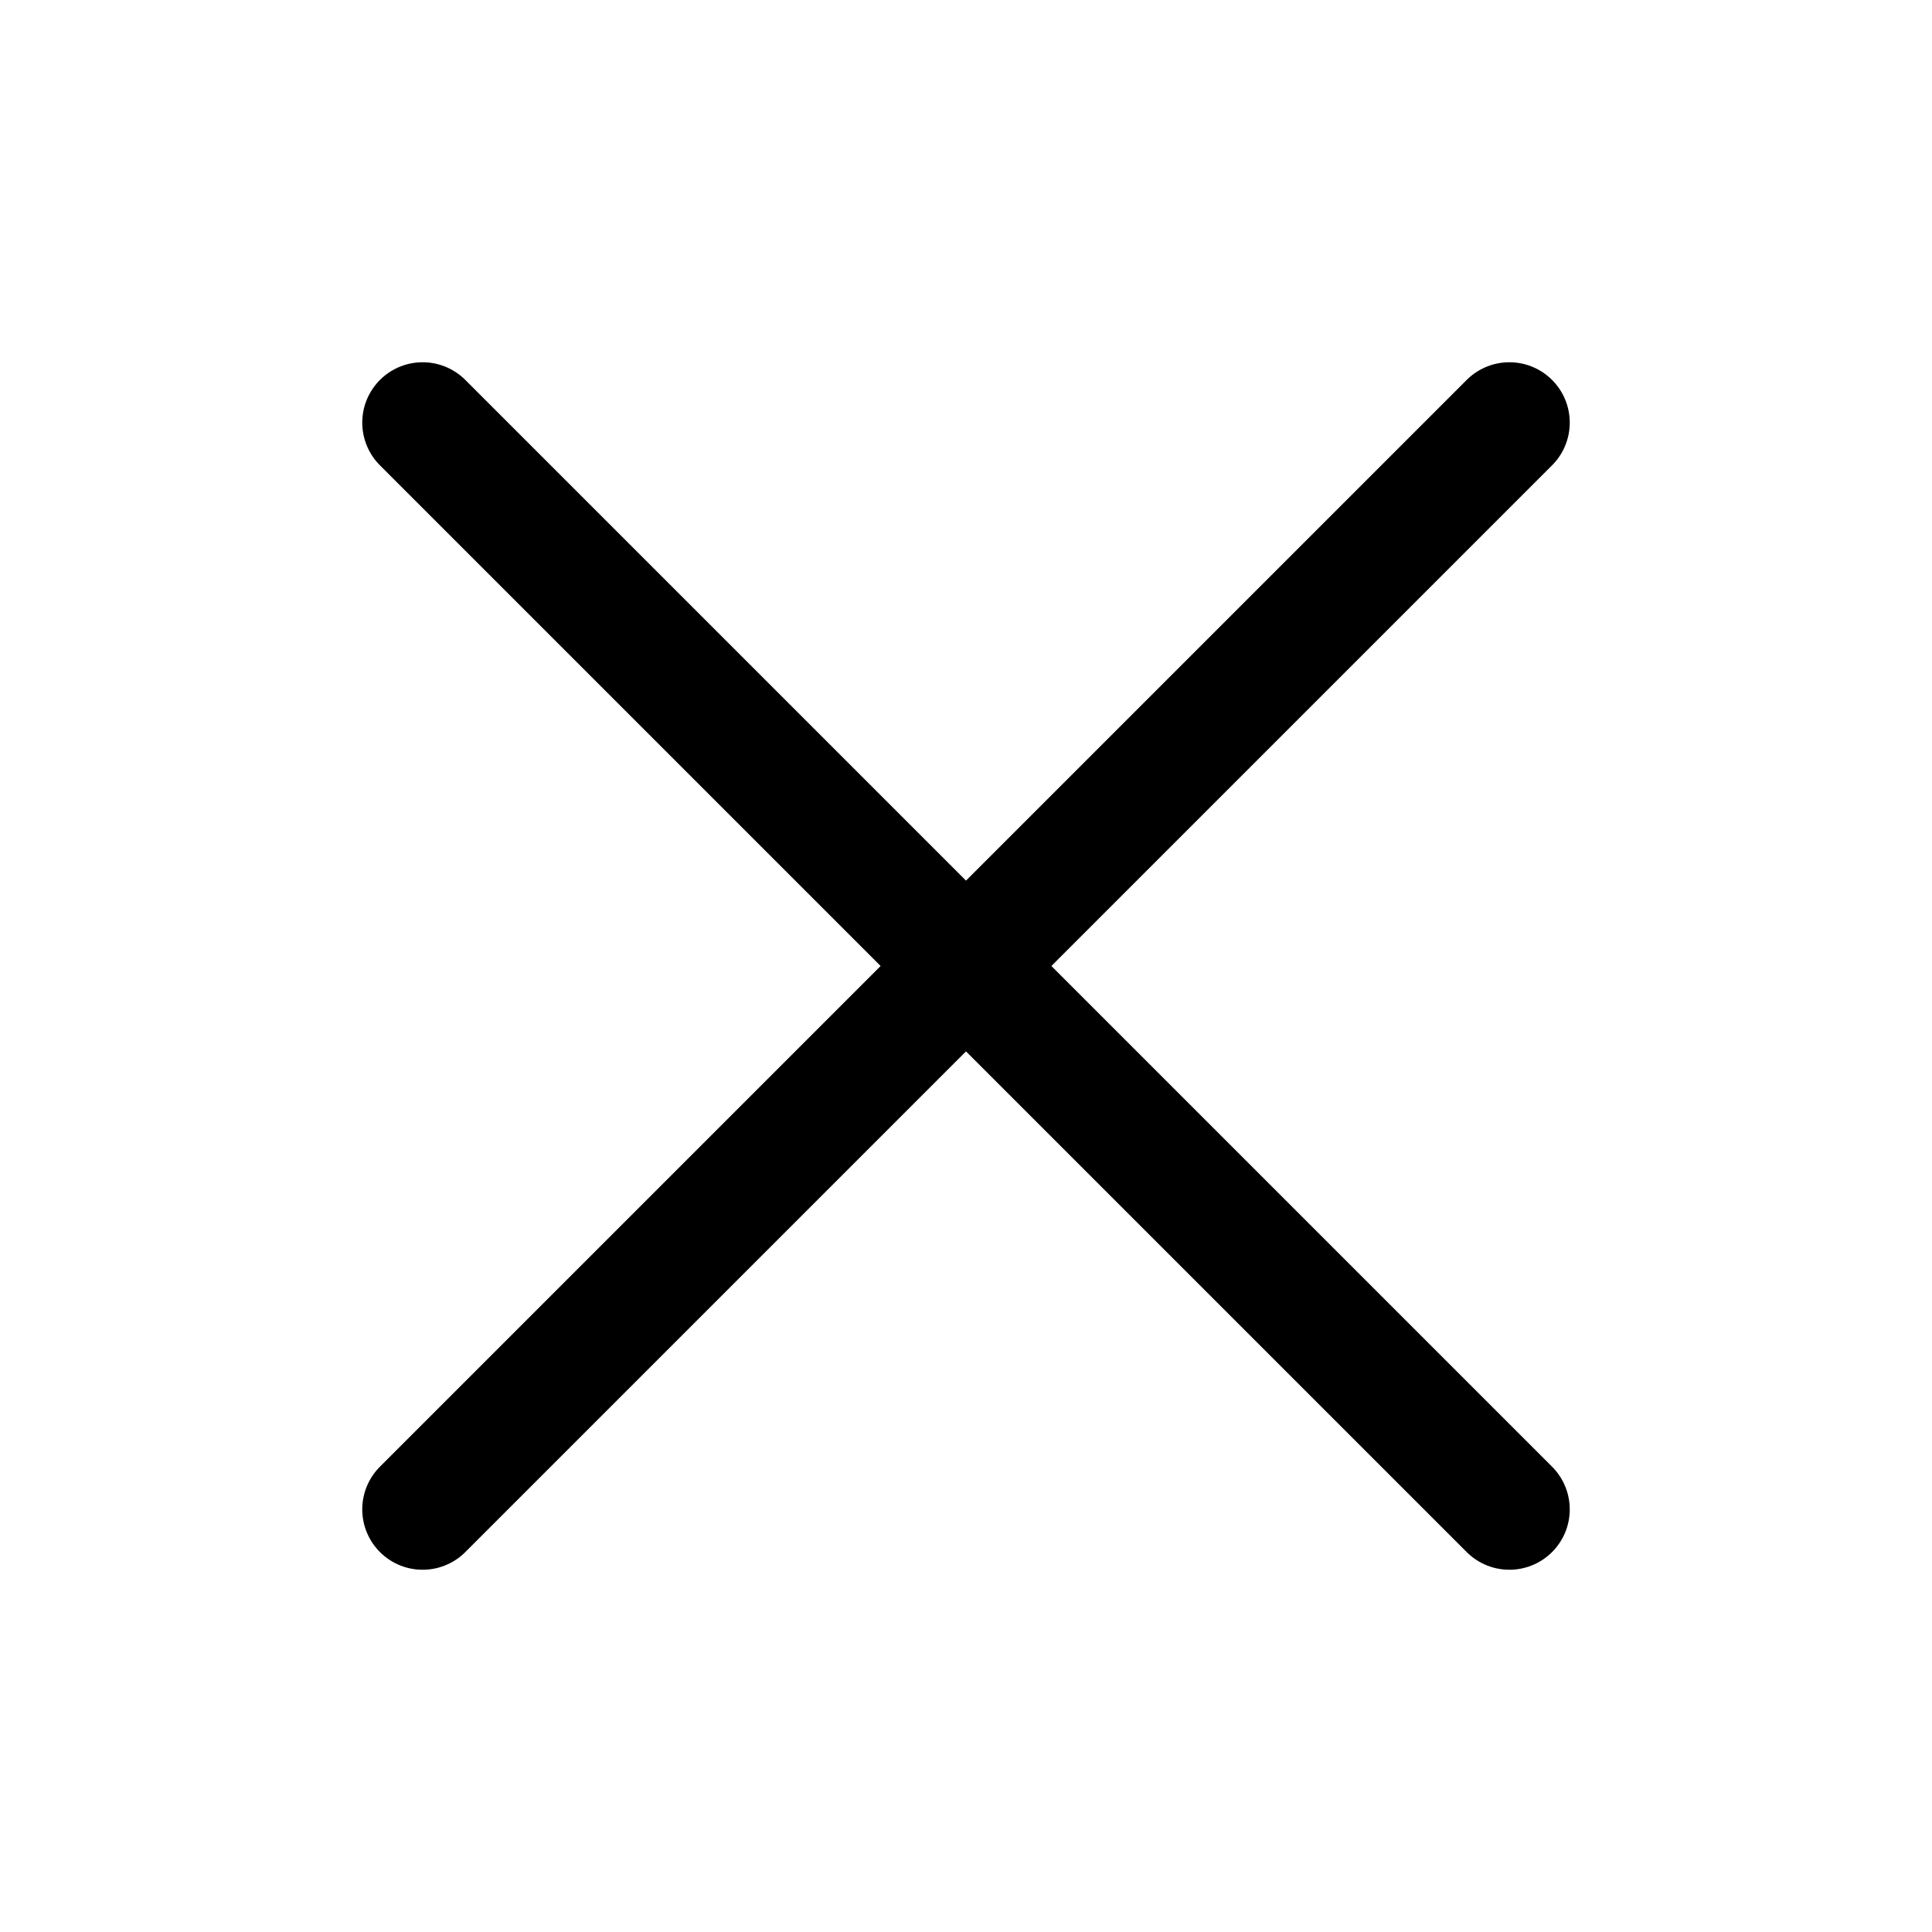
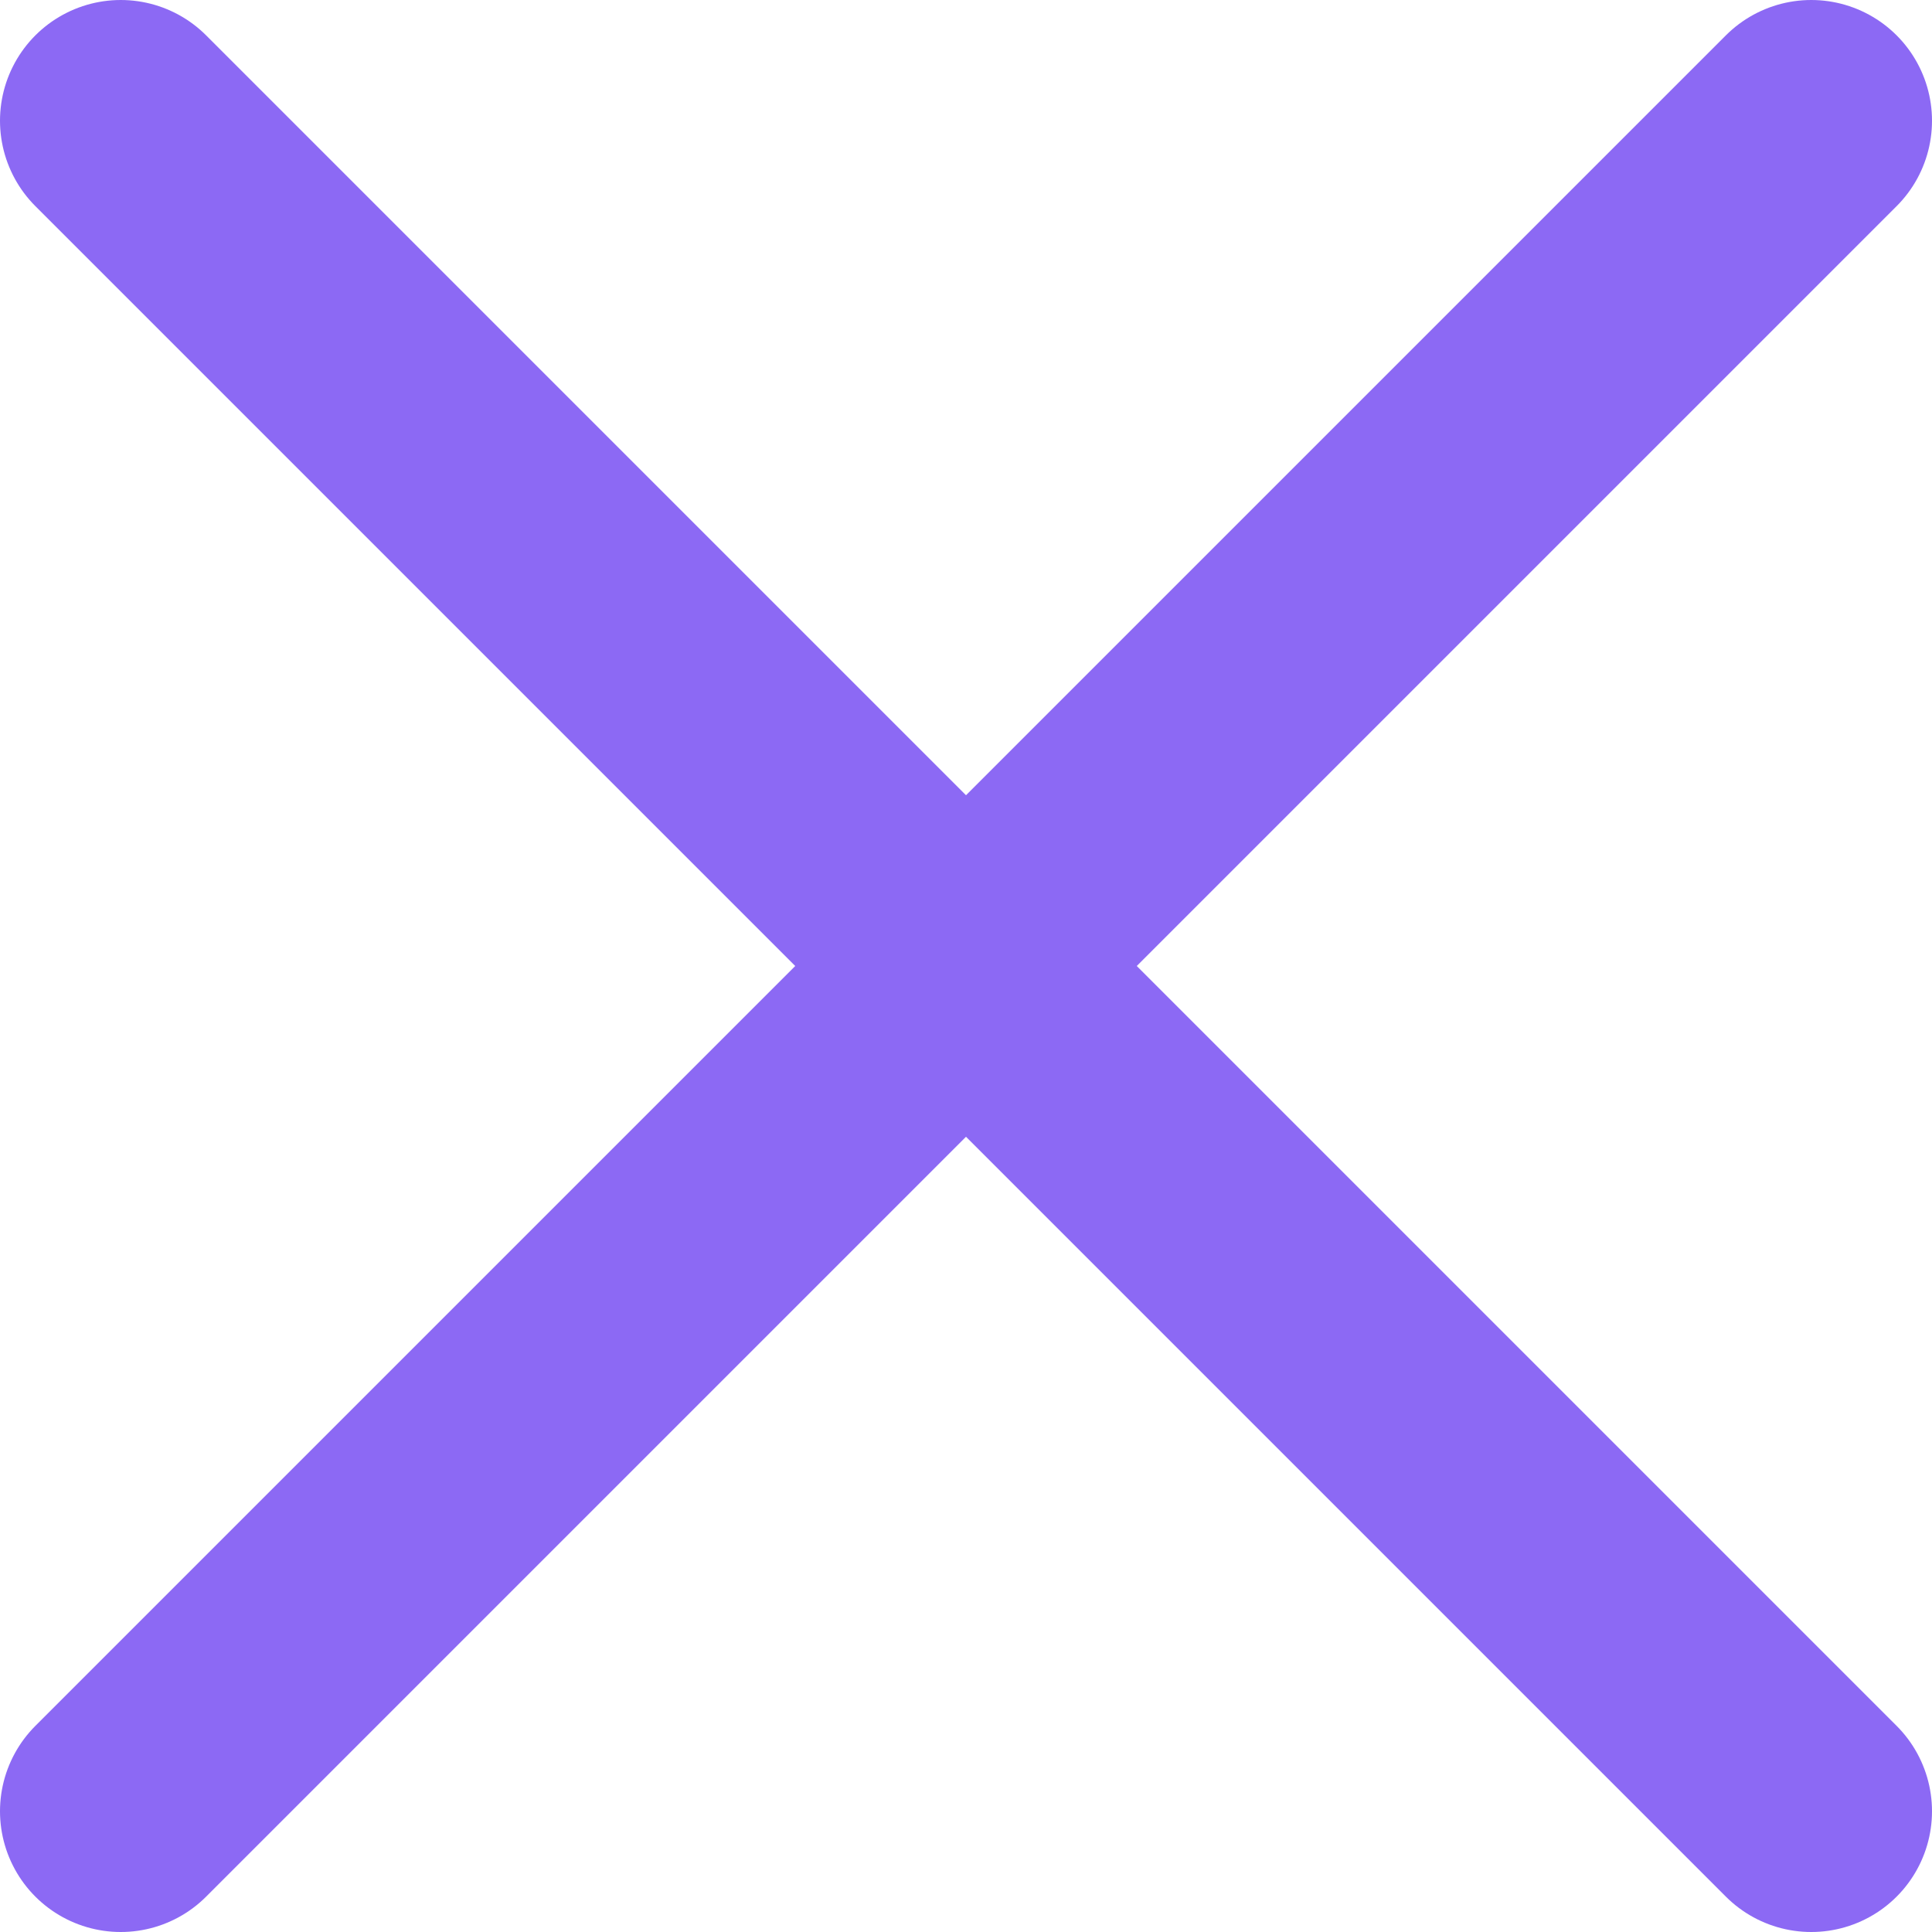
<svg xmlns="http://www.w3.org/2000/svg" width="32px" height="32px" viewBox="0 0 32 32">
  <defs>
-     <style>.cls-1{fill:none;stroke:#000;stroke-linecap:round;stroke-linejoin:round;stroke-width:2px;}</style>
+     <style>.cls-1{fill:none;stroke:#8C69F4;stroke-linecap:round;stroke-linejoin:round;stroke-width:4px;}</style>
  </defs>
  <g id="cross">
-     <line class="cls-1" x1="7" x2="25" y1="7" y2="25" />
-     <line class="cls-1" x1="7" x2="25" y1="25" y2="7" />
+     <line class="cls-1" x1="2" x2="30" y1="2" y2="30" />
+     <line class="cls-1" x1="2" x2="30" y1="30" y2="2" />
  </g>
</svg>
